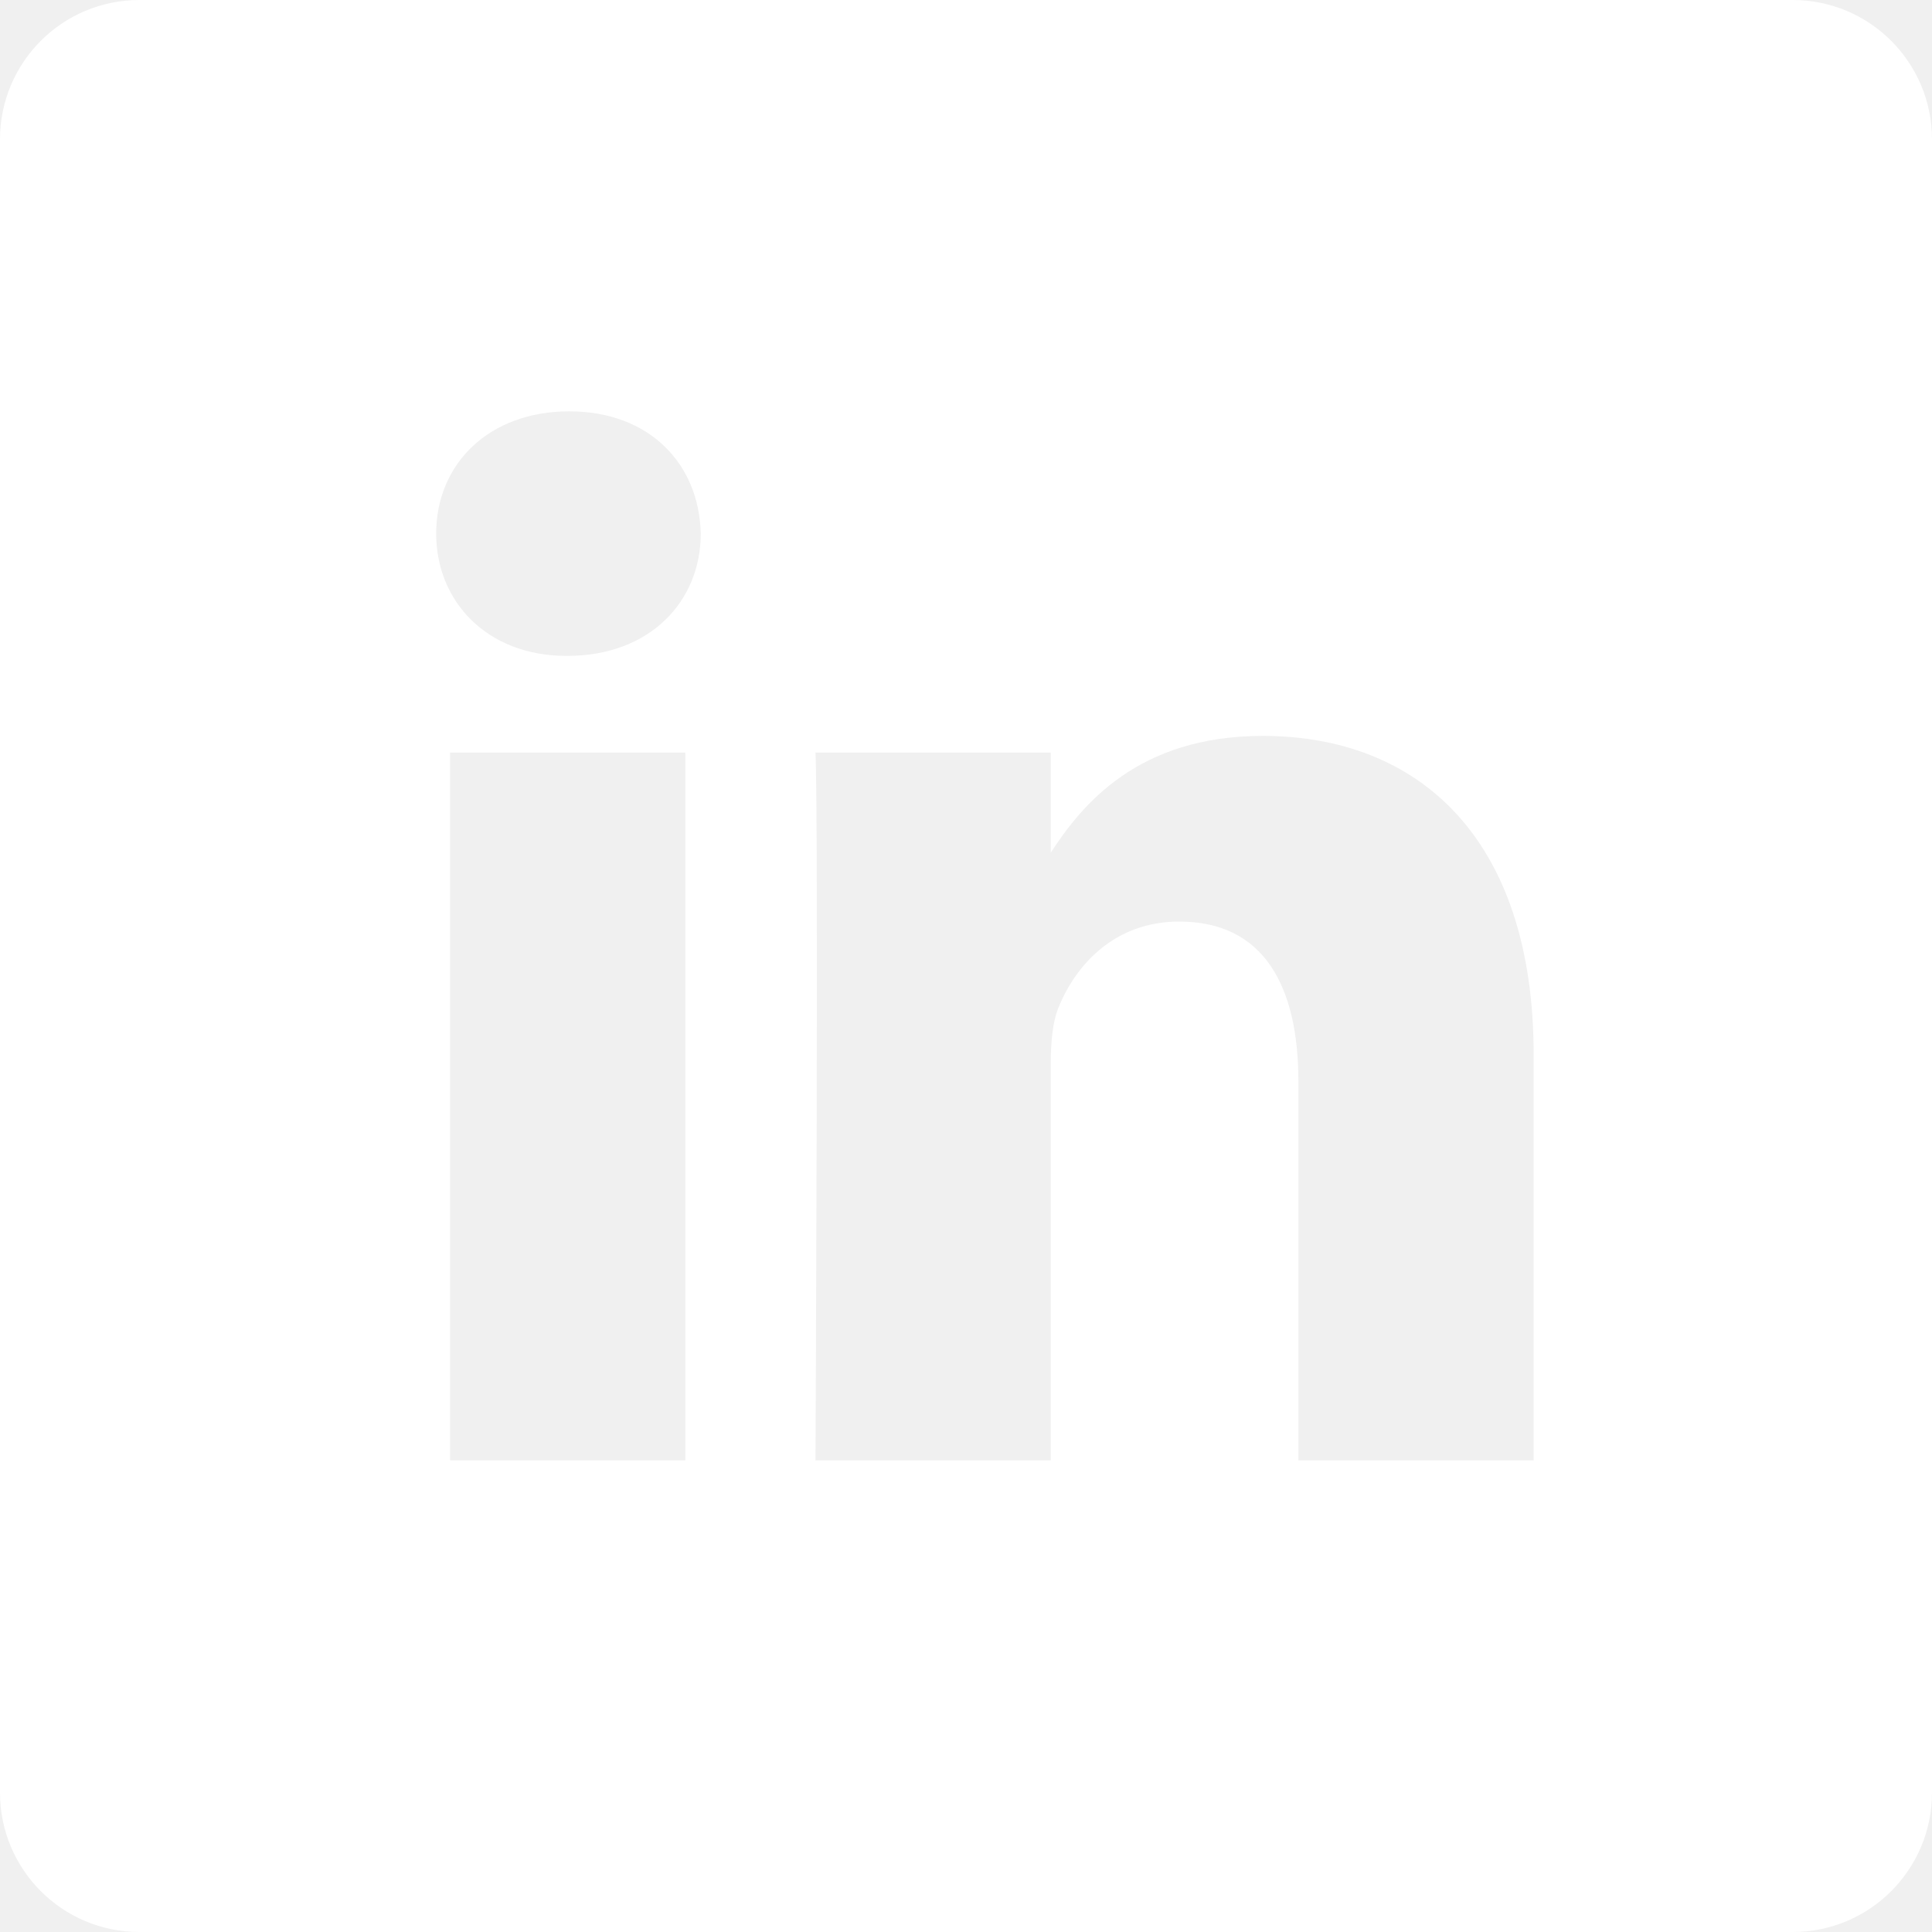
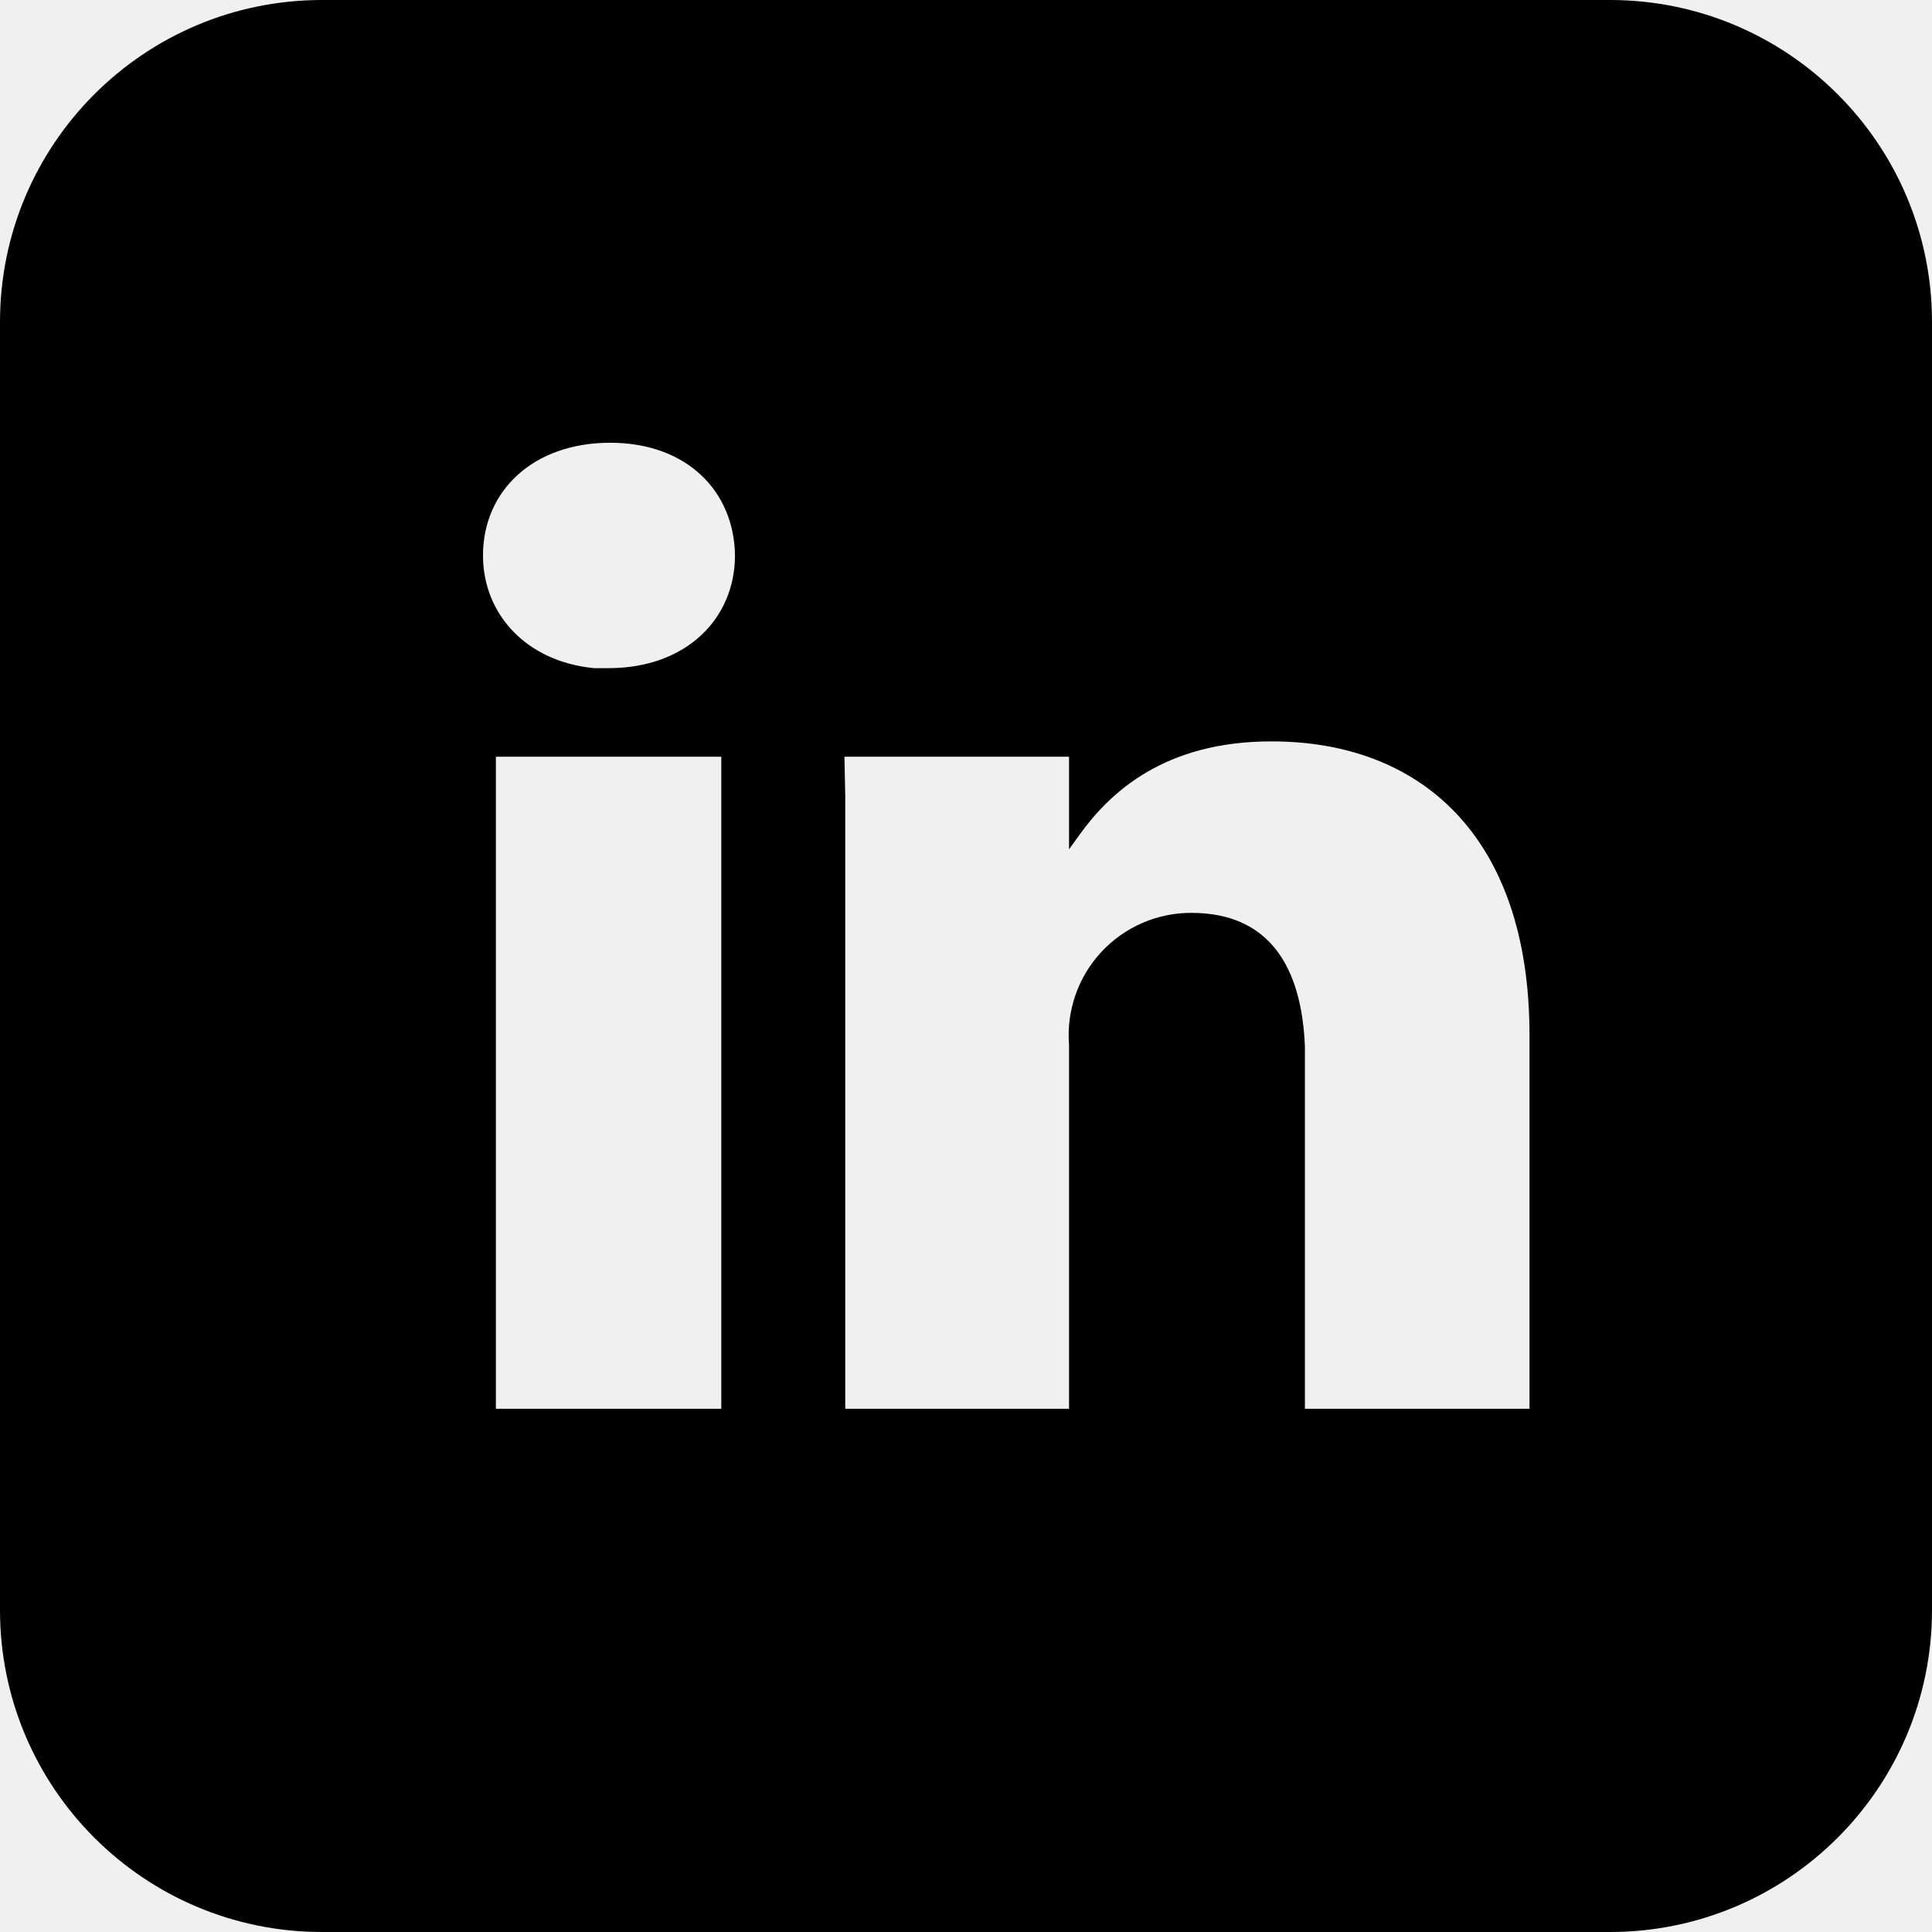
- <svg xmlns="http://www.w3.org/2000/svg" width="21" height="21" viewBox="0 0 21 21" fill="none">
-   <path d="M19.485 0H1.515C0.678 0 0 0.678 0 1.515V19.485C0 20.322 0.678 21 1.515 21H19.485C20.322 21 21 20.322 21 19.485V1.515C21 0.678 20.322 0 19.485 0V0ZM7.449 15.873H4.892V8.18H7.449V15.873ZM6.17 7.129H6.154C5.295 7.129 4.741 6.538 4.741 5.8C4.741 5.045 5.312 4.471 6.187 4.471C7.062 4.471 7.6 5.045 7.617 5.8C7.617 6.538 7.062 7.129 6.17 7.129ZM16.67 15.873H14.113V11.757C14.113 10.723 13.742 10.017 12.817 10.017C12.111 10.017 11.69 10.493 11.505 10.953C11.438 11.117 11.421 11.347 11.421 11.577V15.873H8.864C8.864 15.873 8.898 8.901 8.864 8.18H11.421V9.269C11.761 8.745 12.369 7.999 13.726 7.999C15.408 7.999 16.67 9.099 16.67 11.462V15.873Z" fill="white" />
+ <svg xmlns="http://www.w3.org/2000/svg" width="24" height="24" viewBox="0 0 24 24" fill="#000">
+   <path d="M20 0a4 4 0 0 1 4 4v16a4 4 0 0 1-4 4H4a4 4 0 0 1-4-4V4a4 4 0 0 1 4-4h16zM8.95 9.4H6.16v8.1h2.8V9.4zm6.84-.19c-1.32 0-2 .63-2.38 1.16l-.13.18V9.4h-2.79l.01.49V17.5h2.78v-4.52a1.52 1.52 0 0 1 1.52-1.64c.96 0 1.37.66 1.41 1.66v4.5H19v-4.64c0-2.49-1.37-3.65-3.2-3.65zM7.58 5.5C6.62 5.5 6 6.1 6 6.9c0 .73.54 1.32 1.38 1.4h.18c.97 0 1.57-.62 1.57-1.4-.01-.8-.6-1.4-1.55-1.4z" />
</svg>
